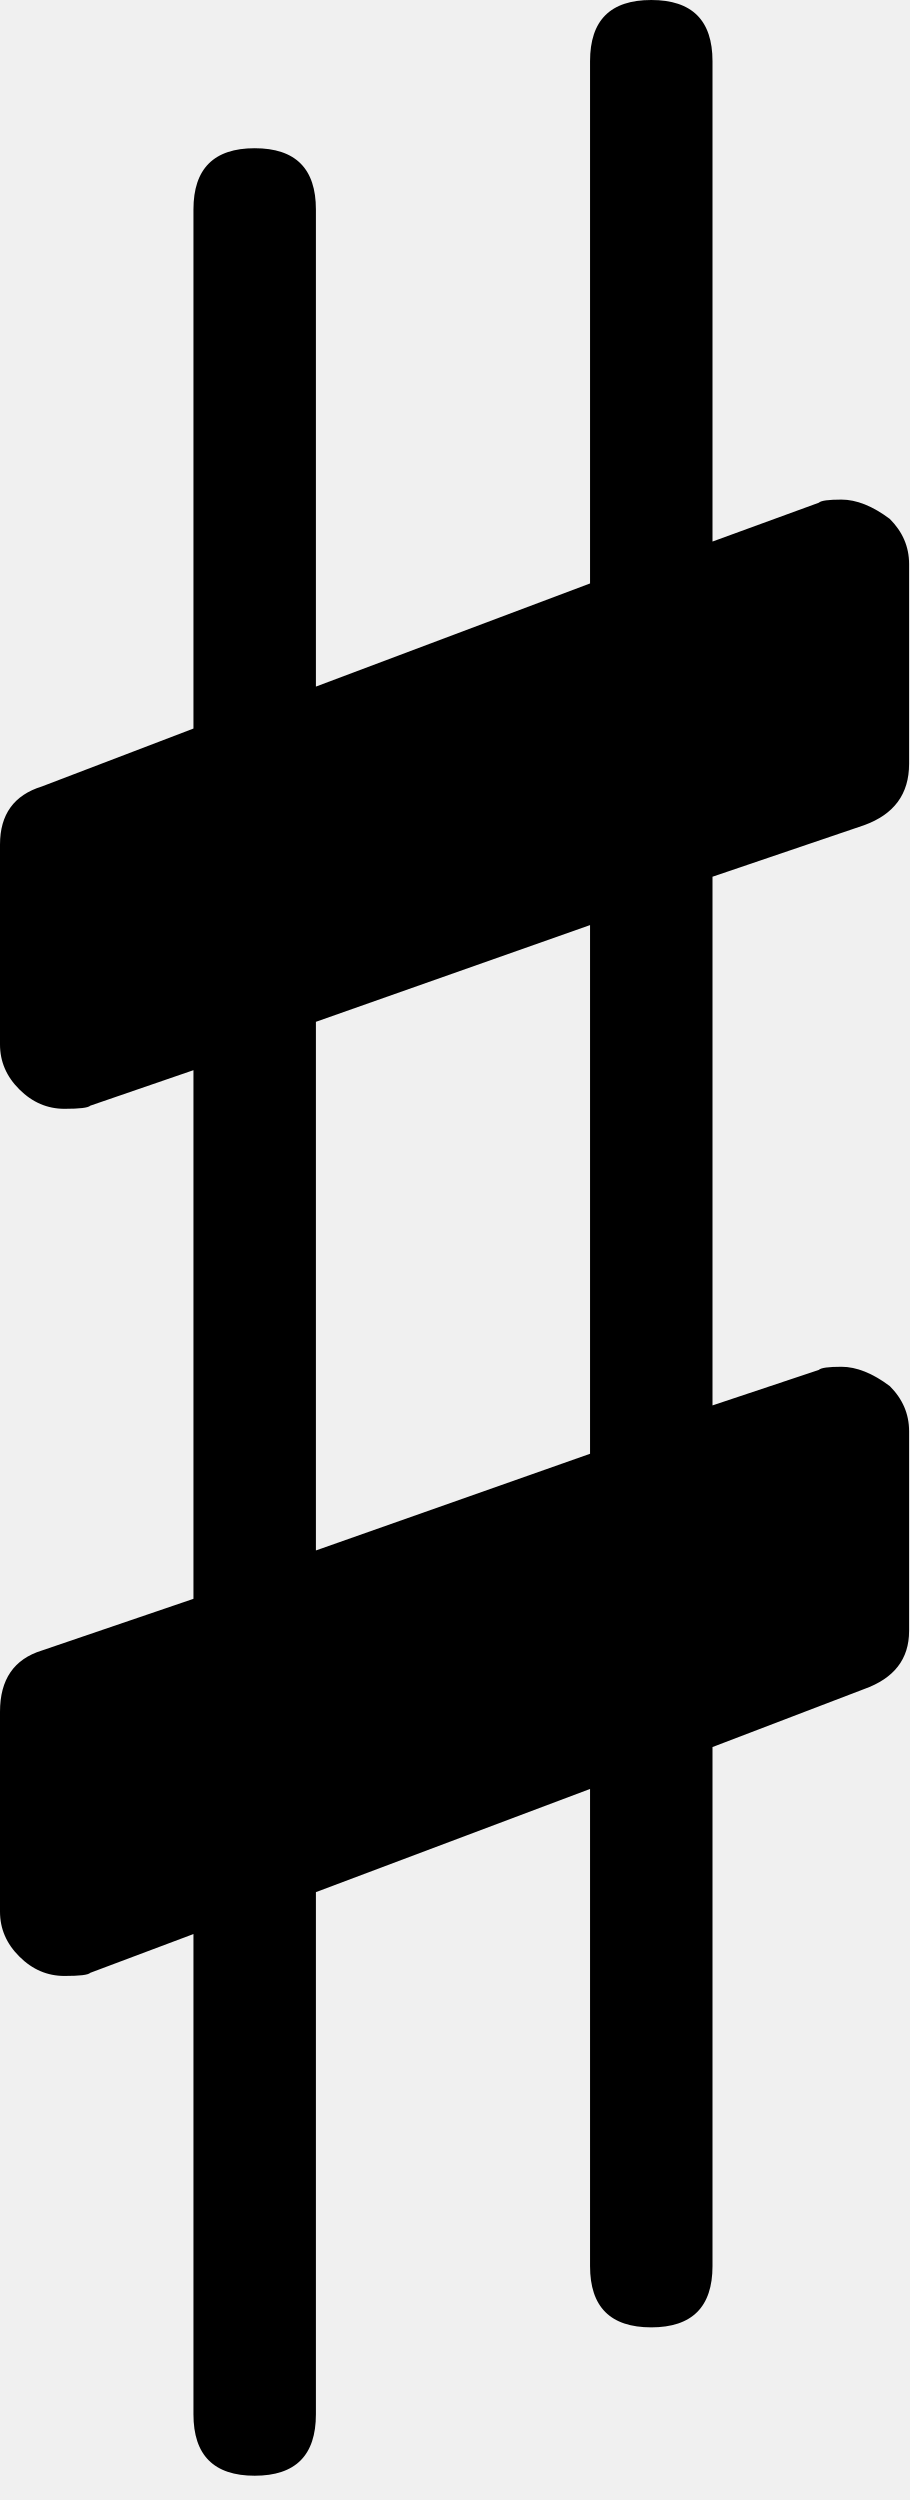
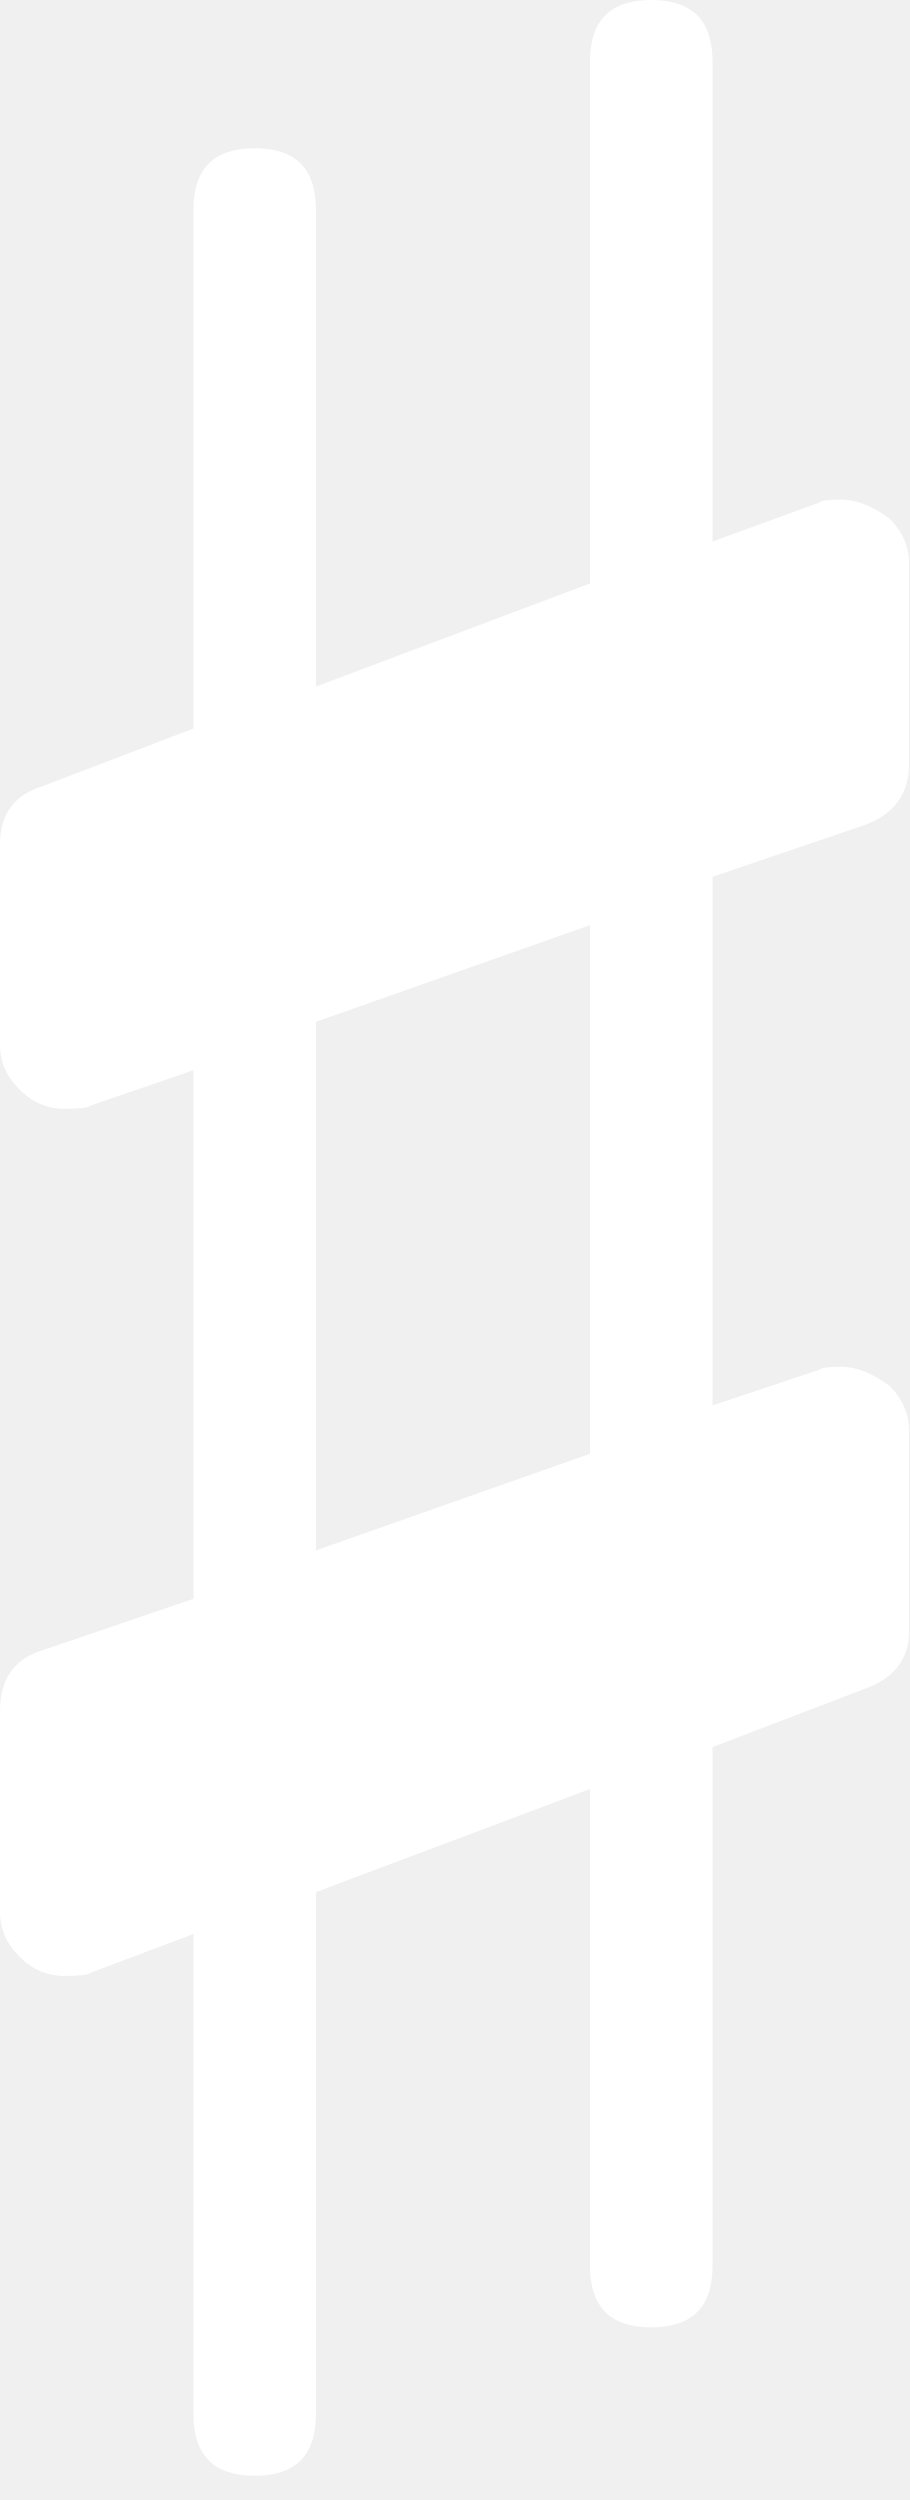
<svg xmlns="http://www.w3.org/2000/svg" width="20px" height="55px" viewBox="0 0 20 55" version="1.1">
-   <defs />
  <g id="Artboard-Copy-8" stroke="none" stroke-width="1" fill="none" fill-rule="evenodd">
-     <path d="M15.675,49.855 C15.675,50.752 15.225,51.202 14.328,51.202 C13.428,51.202 12.981,50.752 12.981,49.855 L12.981,39.357 L6.95,41.627 L6.95,53.115 C6.95,54.016 6.503,54.466 5.603,54.466 C4.706,54.466 4.256,54.016 4.256,53.115 L4.256,42.549 L1.986,43.402 C1.939,43.45 1.75,43.471 1.42,43.471 C1.042,43.471 0.712,43.33 0.428,43.046 C0.142,42.763 0,42.433 0,42.055 L0,37.658 C0,36.946 0.309,36.5 0.922,36.311 L4.256,35.174 L4.256,23.544 L1.986,24.325 C1.939,24.372 1.75,24.394 1.42,24.394 C1.042,24.394 0.712,24.252 0.428,23.969 C0.142,23.686 0,23.355 0,22.977 L0,18.58 C0,17.916 0.309,17.491 0.922,17.302 L4.256,16.028 L4.256,4.608 C4.256,3.711 4.706,3.261 5.603,3.261 C6.503,3.261 6.95,3.711 6.95,4.608 L6.95,15.105 L12.981,12.836 L12.981,1.347 C12.981,0.447 13.428,0 14.328,0 C15.225,0 15.675,0.447 15.675,1.347 L15.675,11.914 L18.014,11.06 C18.061,11.013 18.228,10.991 18.511,10.991 C18.842,10.991 19.198,11.133 19.575,11.416 C19.858,11.699 20,12.03 20,12.407 L20,16.805 C20,17.469 19.67,17.916 19.009,18.155 L15.675,19.288 L15.675,30.919 L18.014,30.138 C18.061,30.091 18.228,30.069 18.511,30.069 C18.842,30.069 19.198,30.211 19.575,30.494 C19.858,30.777 20,31.107 20,31.485 L20,35.882 C20,36.5 19.67,36.924 19.009,37.16 L15.675,38.435 L15.675,49.855 M12.981,20.352 L6.95,22.48 L6.95,34.11 L12.981,31.983 L12.981,20.352" id="Shape" fill="#000000" fill-rule="nonzero" />
+     <path d="M15.675,49.855 C15.675,50.752 15.225,51.202 14.328,51.202 C13.428,51.202 12.981,50.752 12.981,49.855 L12.981,39.357 L6.95,41.627 L6.95,53.115 C6.95,54.016 6.503,54.466 5.603,54.466 C4.706,54.466 4.256,54.016 4.256,53.115 L4.256,42.549 L1.986,43.402 C1.939,43.45 1.75,43.471 1.42,43.471 C1.042,43.471 0.712,43.33 0.428,43.046 C0.142,42.763 0,42.433 0,42.055 L0,37.658 C0,36.946 0.309,36.5 0.922,36.311 L4.256,35.174 L4.256,23.544 L1.986,24.325 C1.939,24.372 1.75,24.394 1.42,24.394 C1.042,24.394 0.712,24.252 0.428,23.969 C0.142,23.686 0,23.355 0,22.977 L0,18.58 C0,17.916 0.309,17.491 0.922,17.302 L4.256,16.028 L4.256,4.608 C4.256,3.711 4.706,3.261 5.603,3.261 C6.503,3.261 6.95,3.711 6.95,4.608 L6.95,15.105 L12.981,12.836 L12.981,1.347 C12.981,0.447 13.428,0 14.328,0 C15.225,0 15.675,0.447 15.675,1.347 L15.675,11.914 L18.014,11.06 C18.061,11.013 18.228,10.991 18.511,10.991 C18.842,10.991 19.198,11.133 19.575,11.416 C19.858,11.699 20,12.03 20,12.407 L20,16.805 C20,17.469 19.67,17.916 19.009,18.155 L15.675,19.288 L15.675,30.919 L18.014,30.138 C18.061,30.091 18.228,30.069 18.511,30.069 C18.842,30.069 19.198,30.211 19.575,30.494 C19.858,30.777 20,31.107 20,31.485 L20,35.882 C20,36.5 19.67,36.924 19.009,37.16 L15.675,38.435 L15.675,49.855 M12.981,20.352 L6.95,22.48 L6.95,34.11 L12.981,31.983 L12.981,20.352" id="Shape" fill="#ffffff" fill-rule="nonzero" />
  </g>
</svg>
